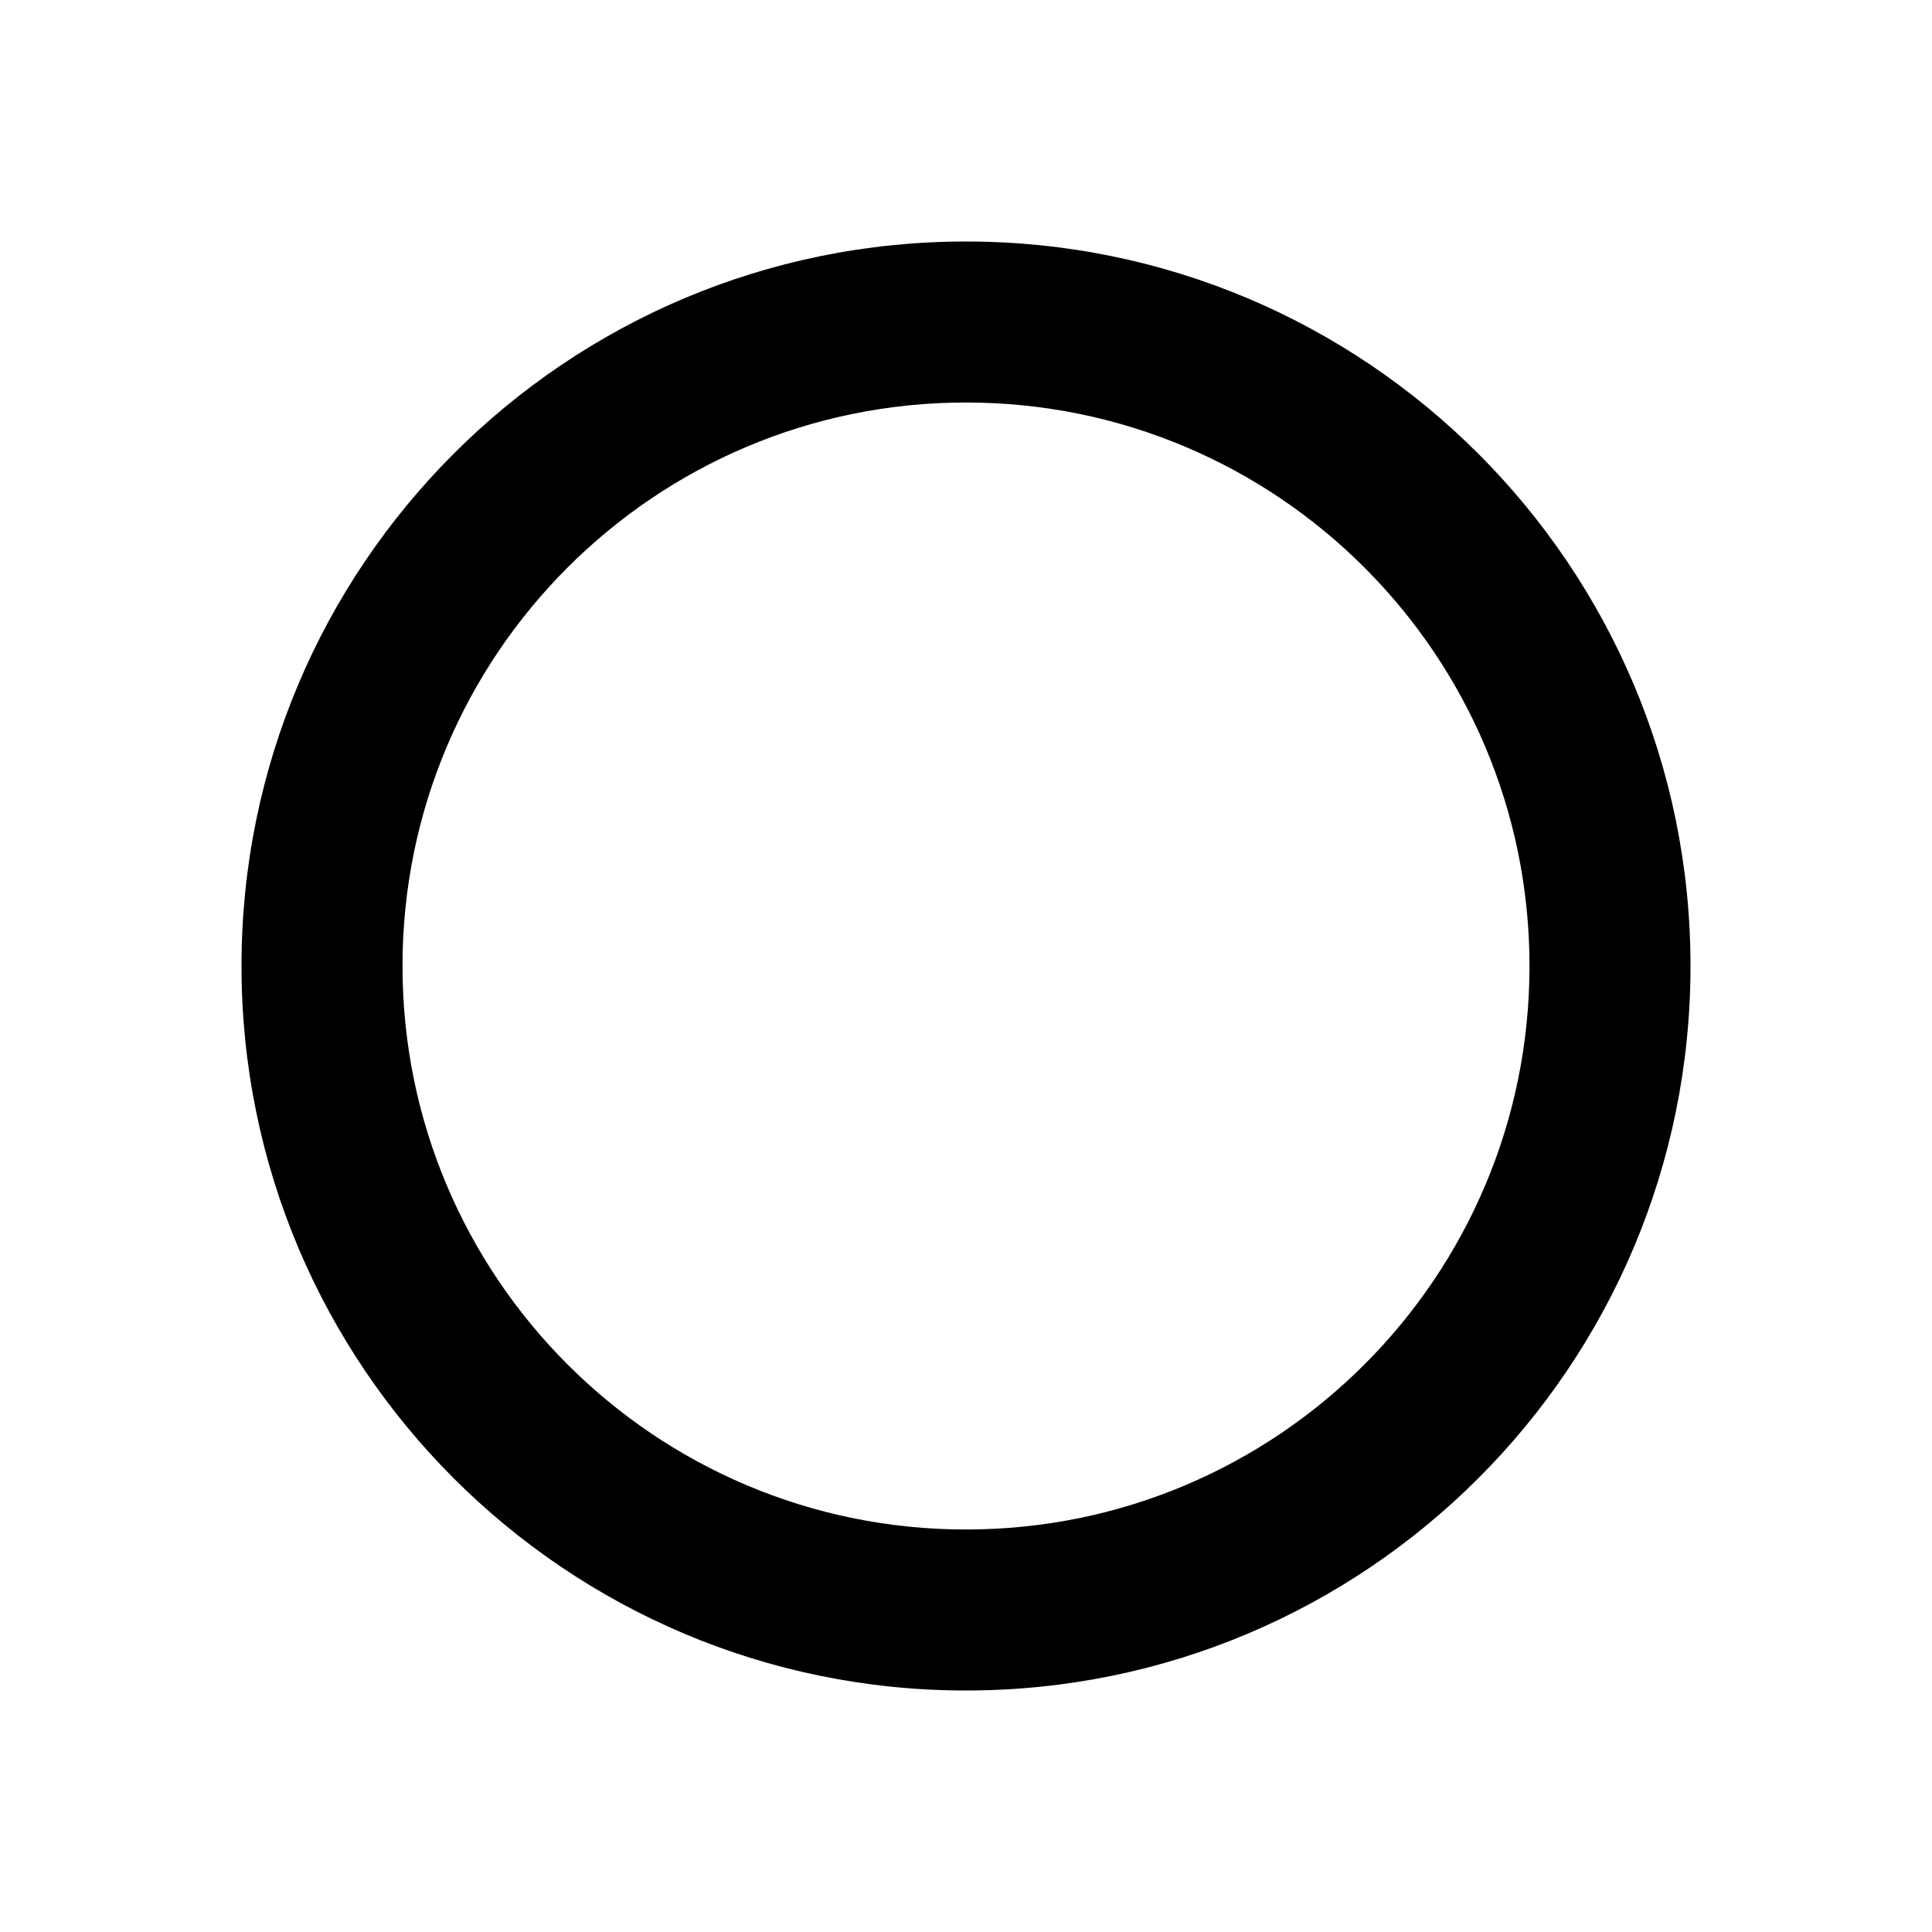
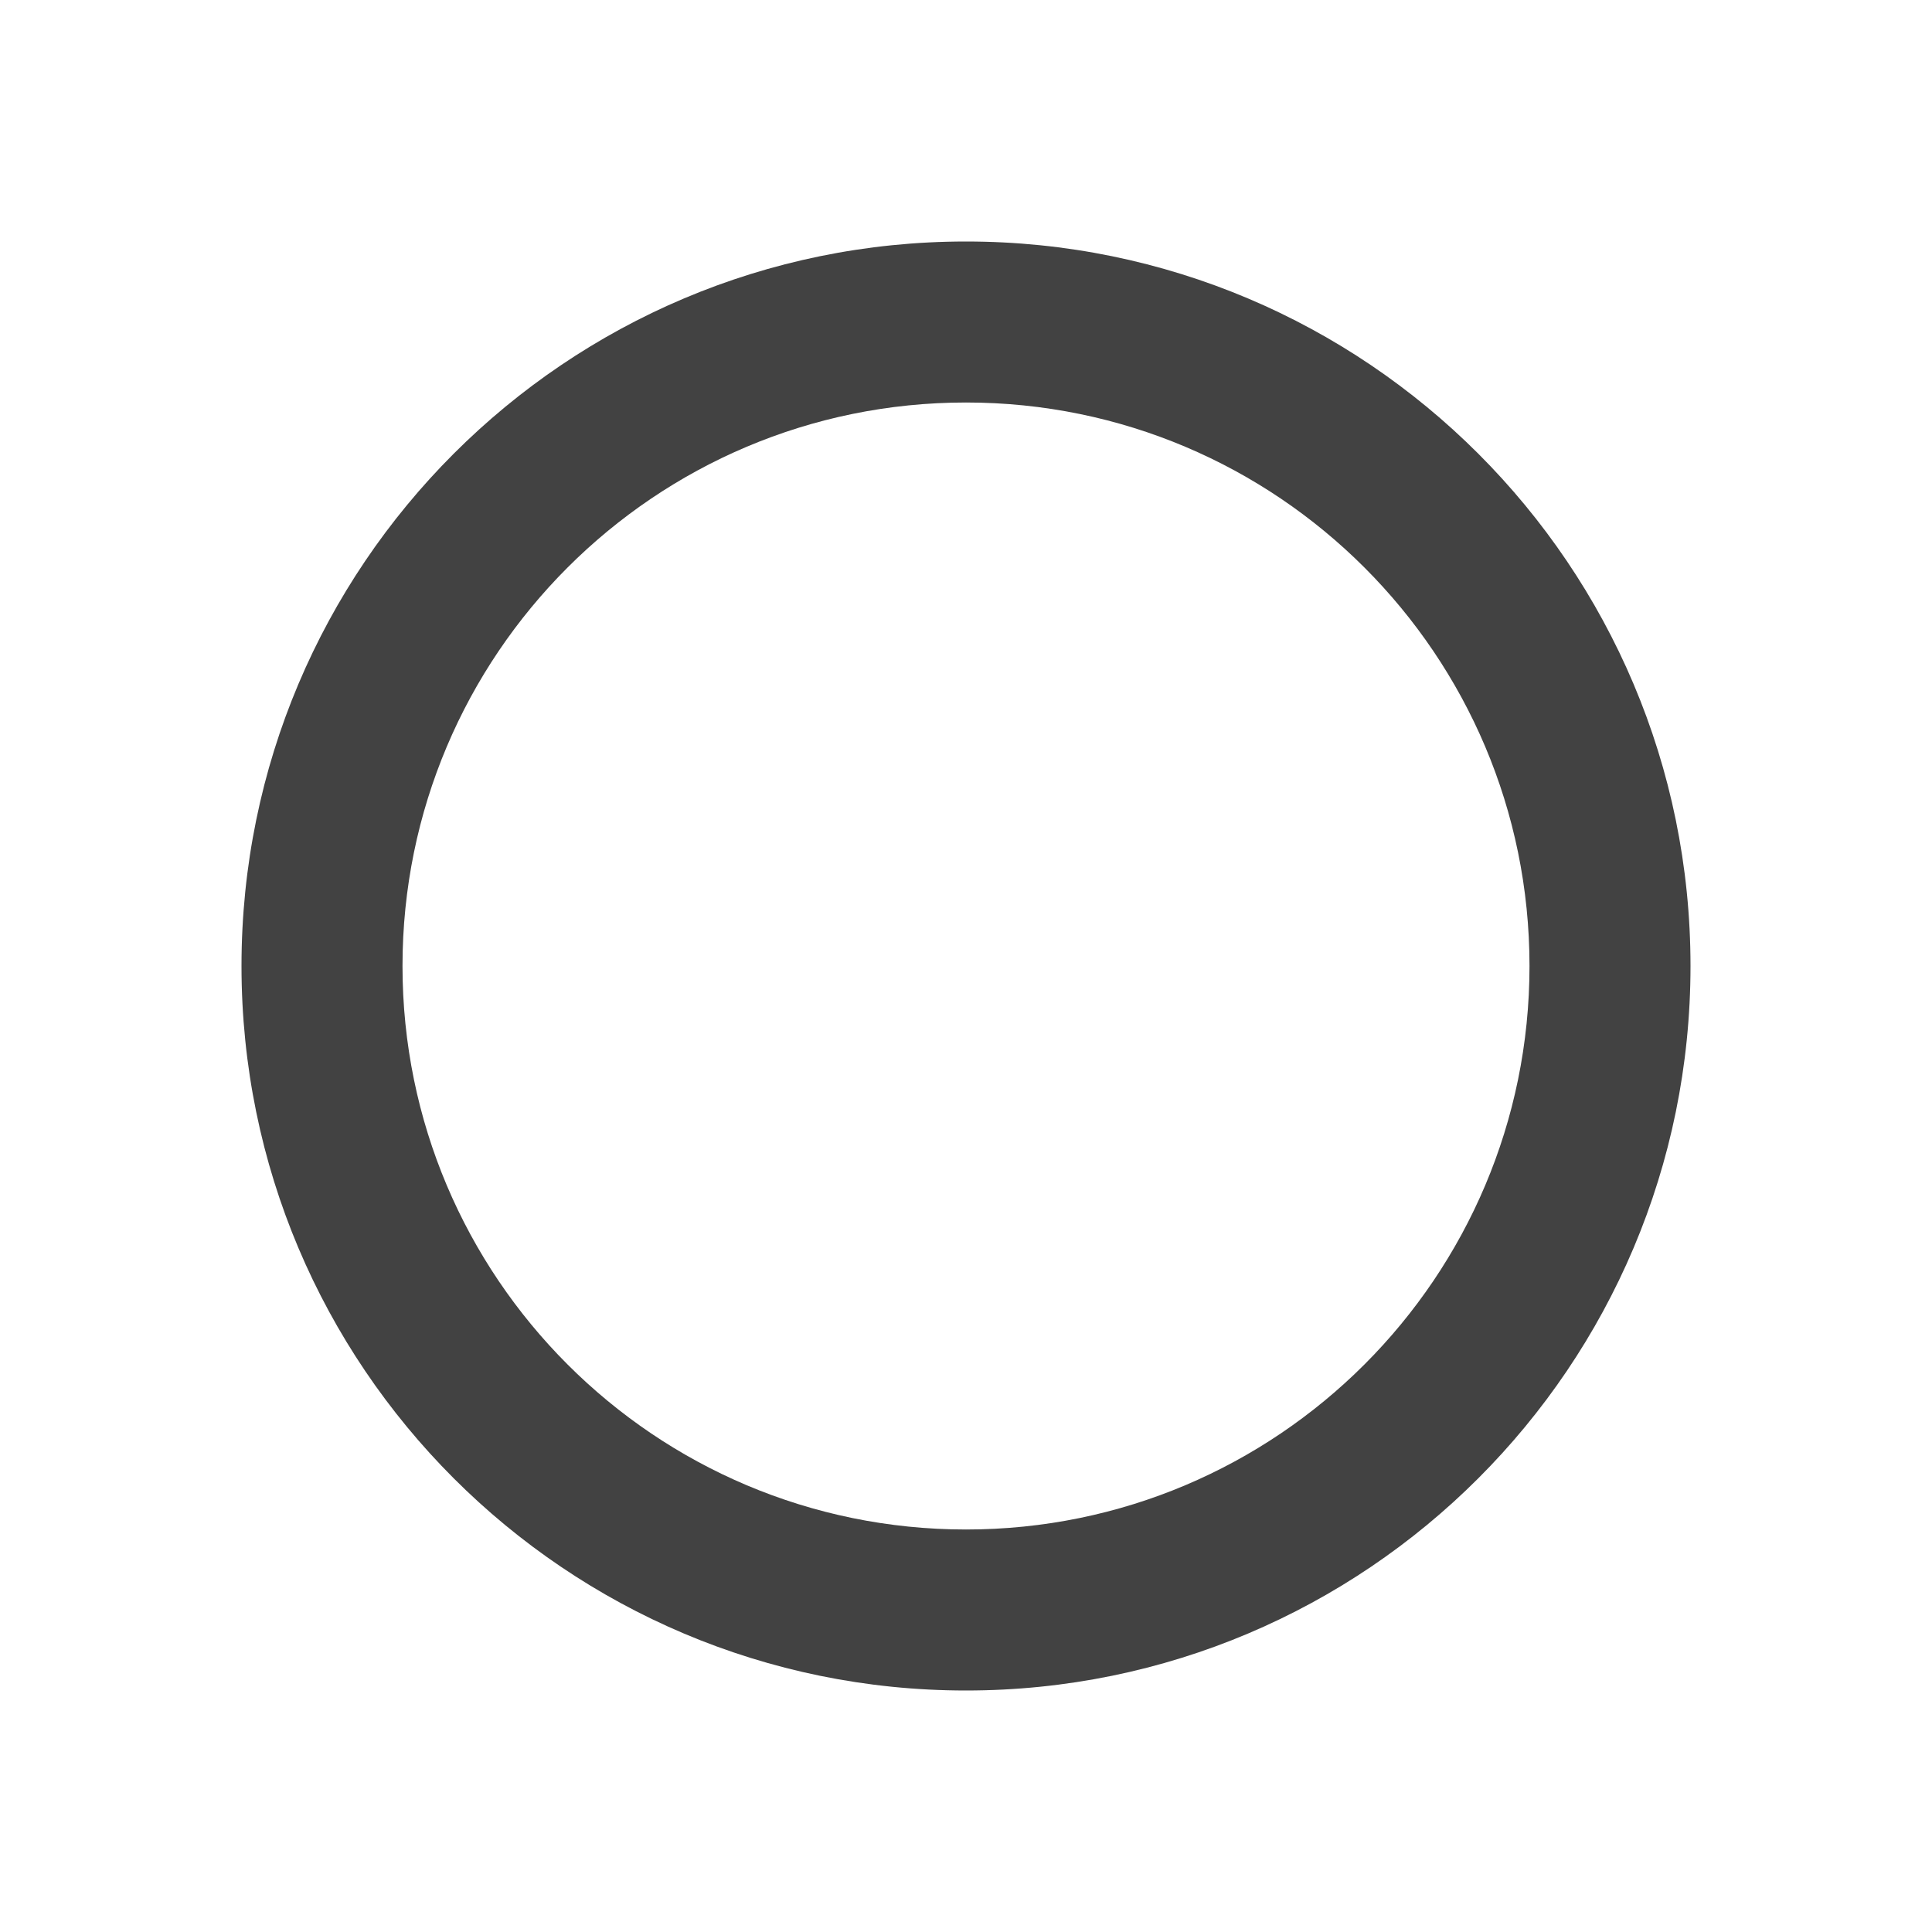
<svg xmlns="http://www.w3.org/2000/svg" version="1.1" width="24" height="24" viewBox="0 0 24 24">
-   <path d="M12,3A9,9 0 0,0 3,12A9,9 0 0,0 12,21A9,9 0 0,0 21,12A9,9 0 0,0 12,3M12,19A7,7 0 0,1 5,12A7,7 0 0,1 12,5A7,7 0 0,1 19,12A7,7 0 0,1 12,19Z" style="fill:424242" />
+   <path d="M12,3A9,9 0 0,0 3,12A9,9 0 0,0 12,21A9,9 0 0,0 21,12A9,9 0 0,0 12,3M12,19A7,7 0 0,1 5,12A7,7 0 0,1 12,5A7,7 0 0,1 19,12A7,7 0 0,1 12,19Z" style="fill:#424242" />
</svg>
